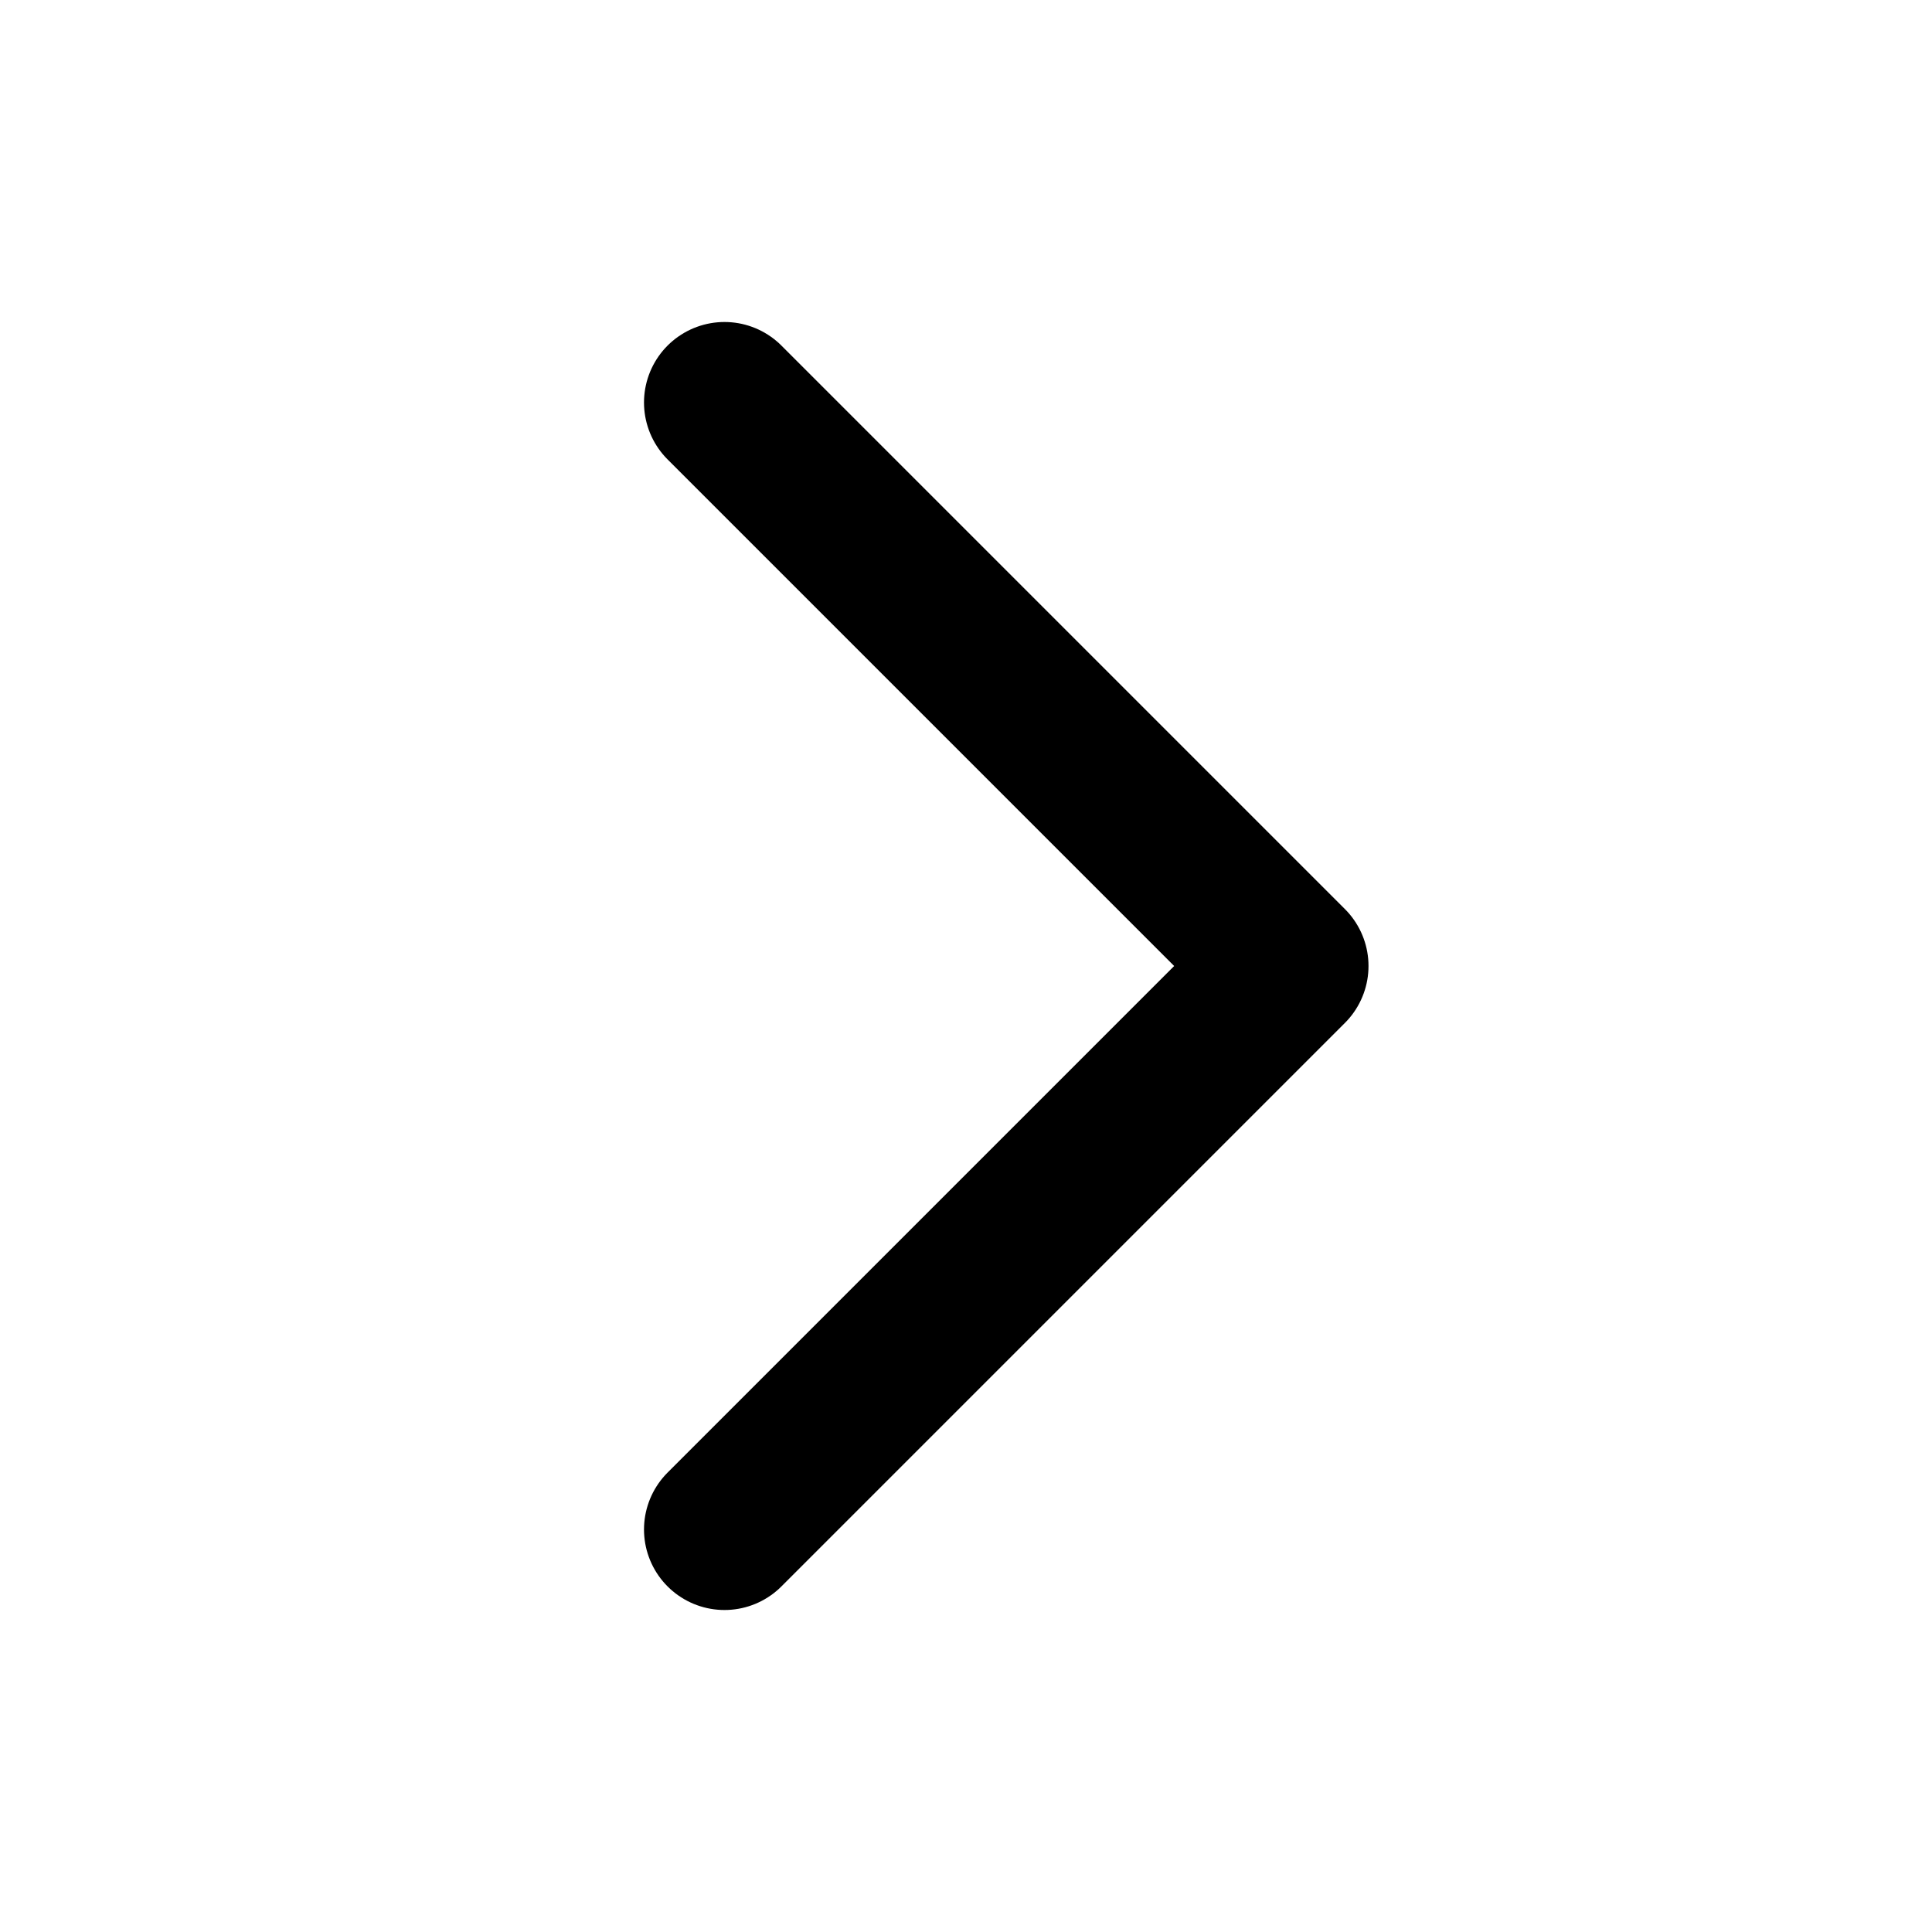
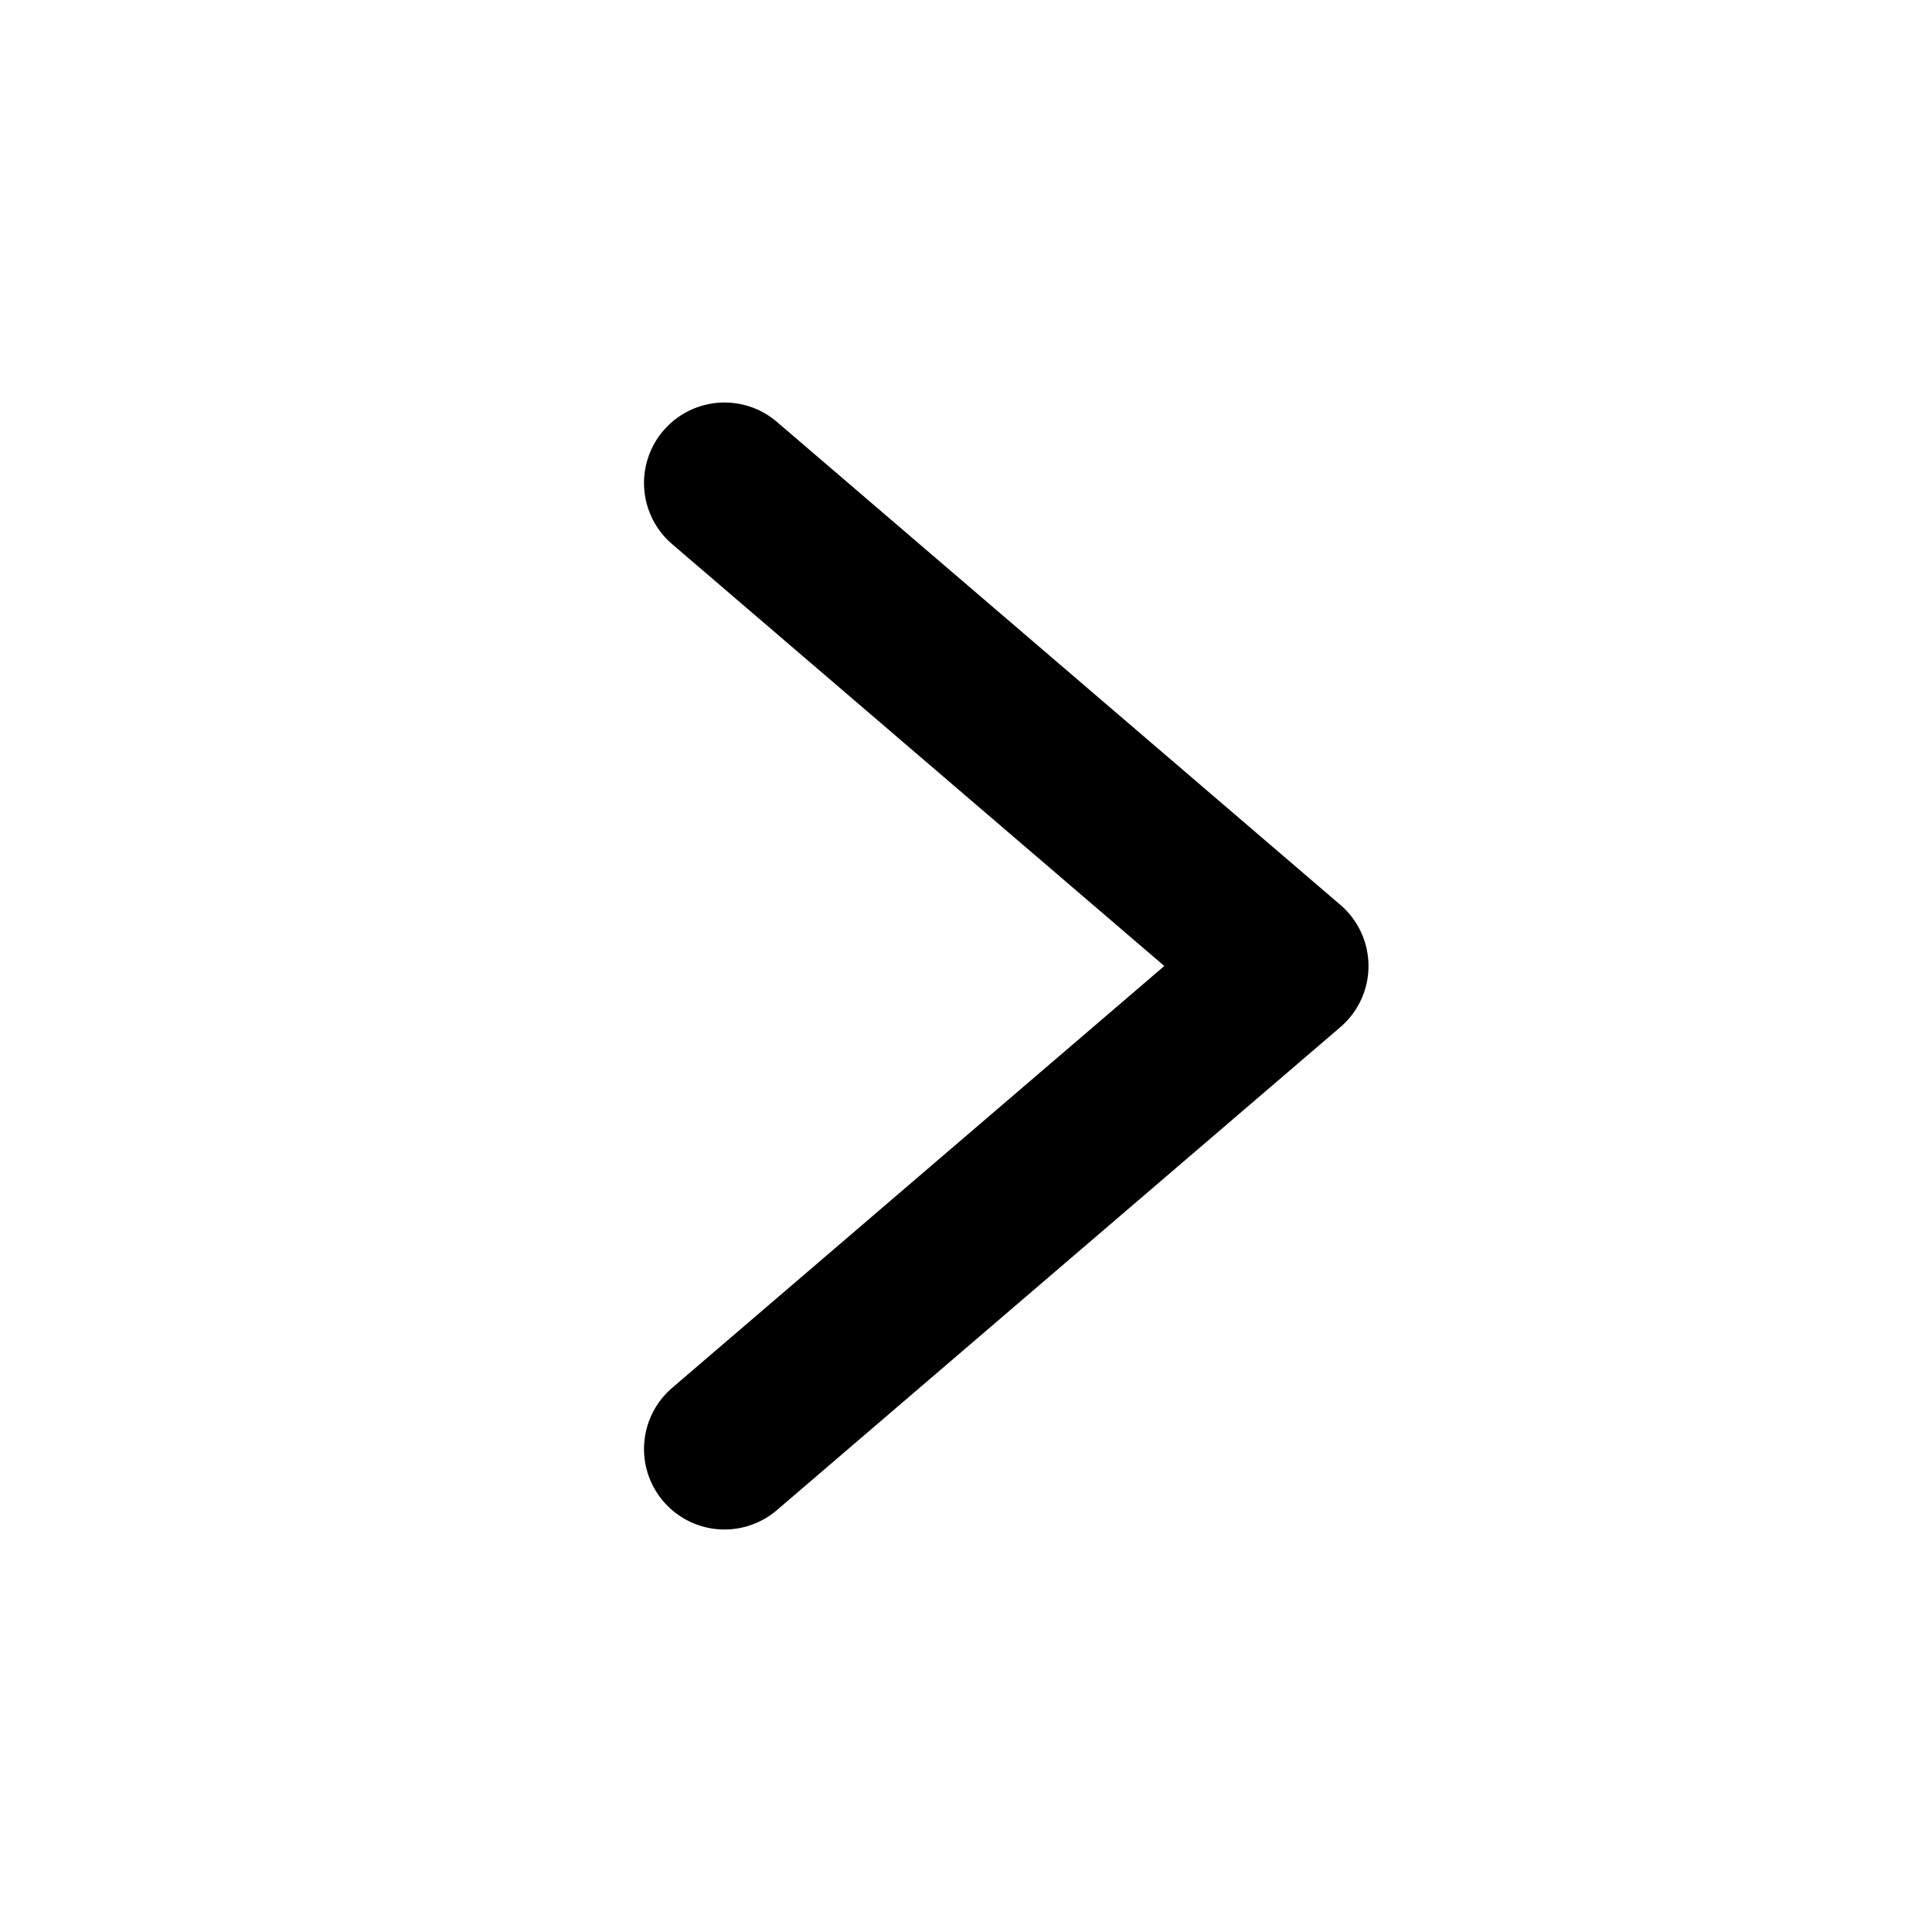
<svg xmlns="http://www.w3.org/2000/svg" width="24" height="24" viewBox="0 0 24 24" fill="none">
-   <path d="M9 5L16 12L9 19" stroke-width="2" stroke-linecap="round" stroke-linejoin="round" stroke="black" />
+   <path d="M9 6L16 12L9 18" stroke-width="2" stroke-linecap="round" stroke-linejoin="round" stroke="black" />
</svg>
